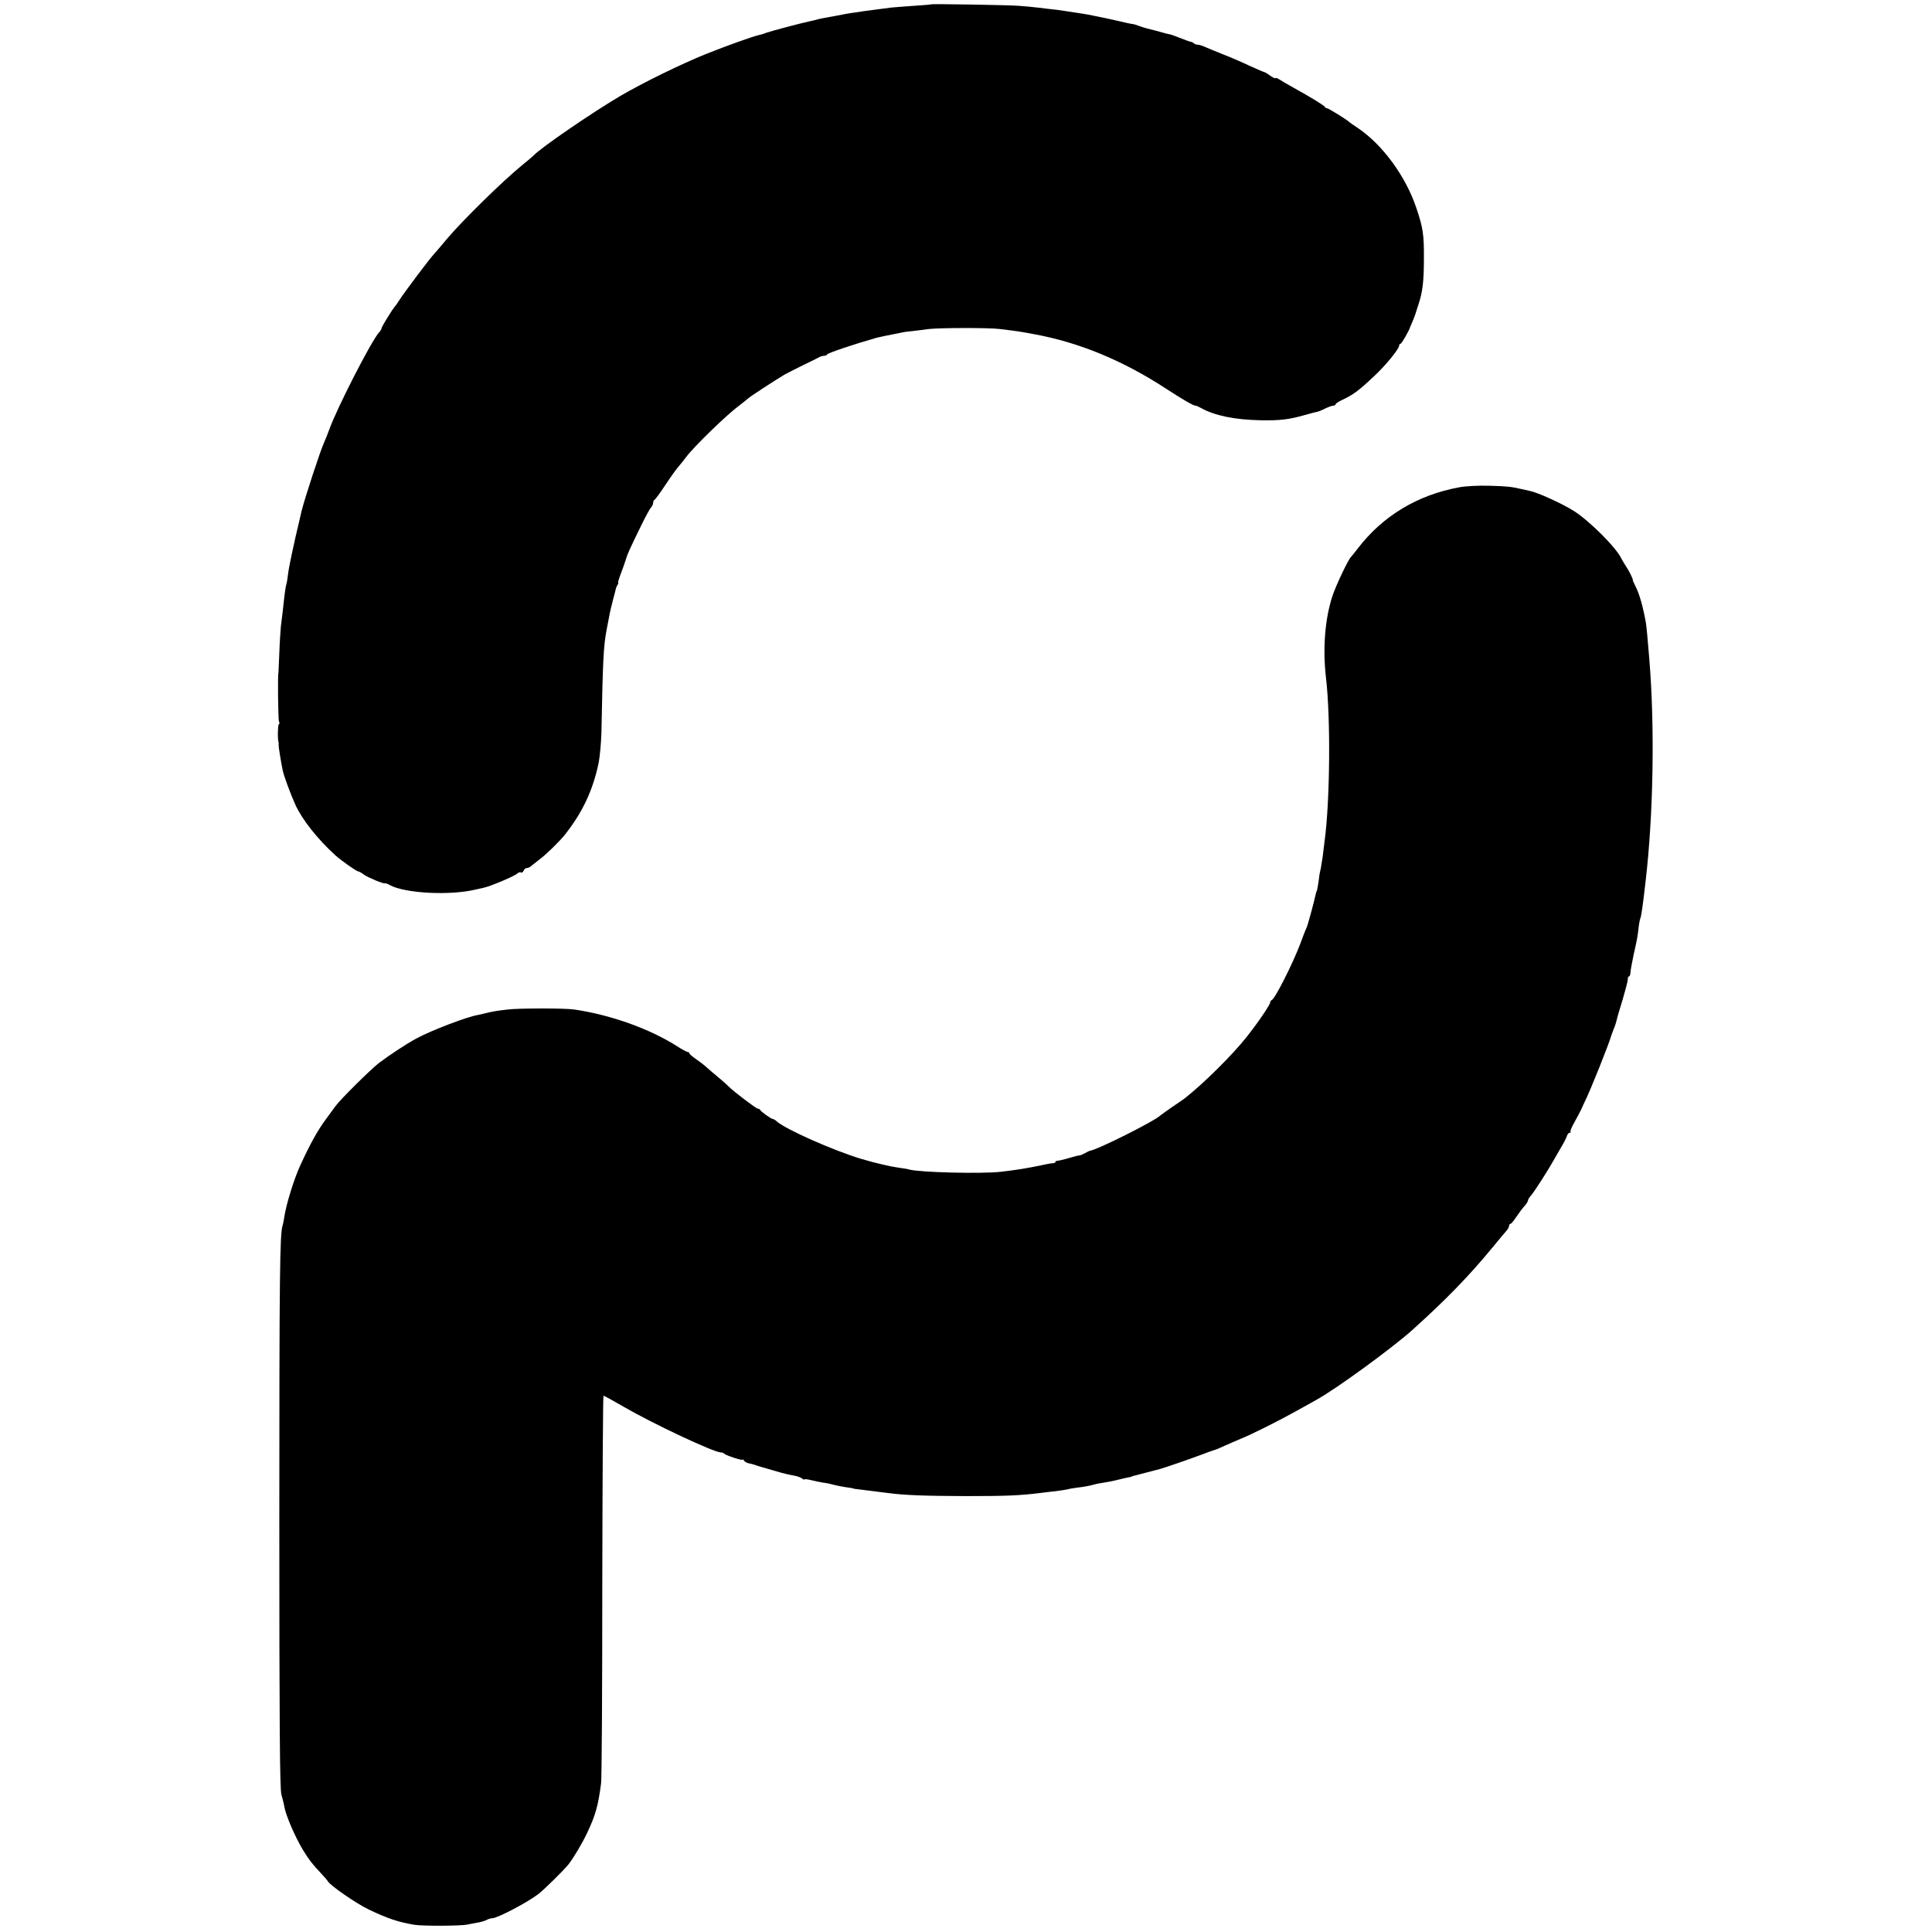
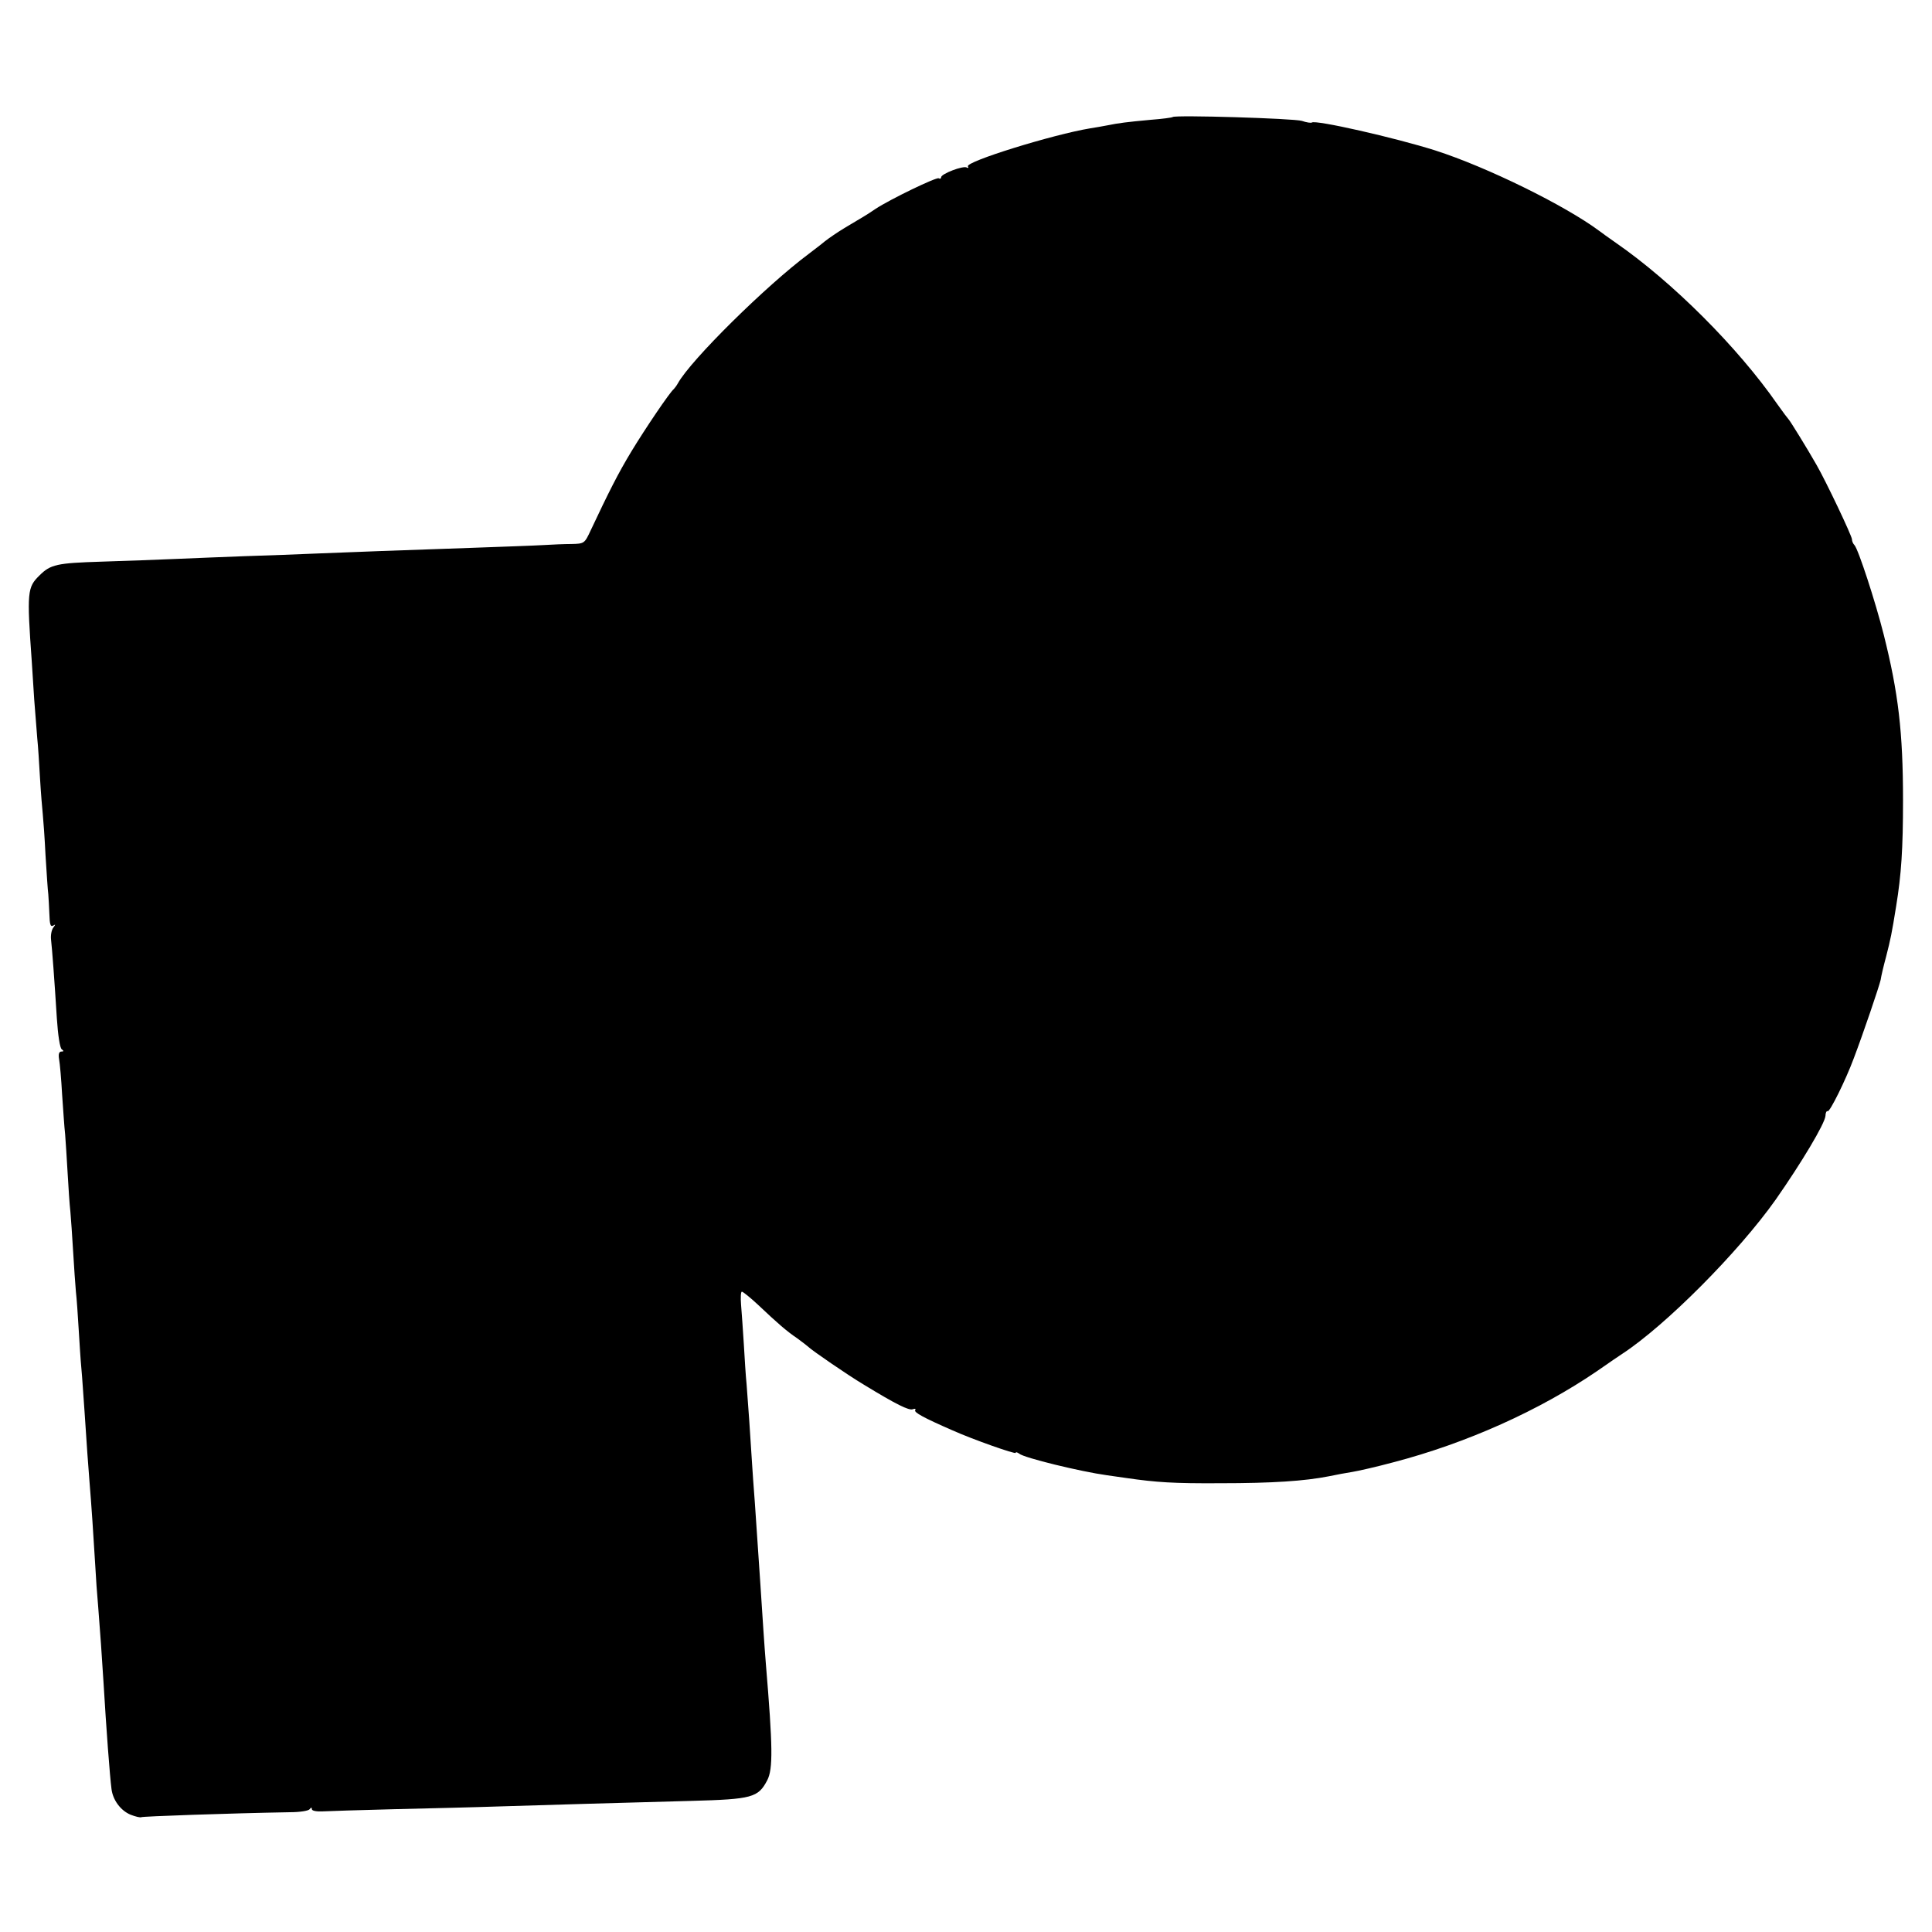
- <svg xmlns="http://www.w3.org/2000/svg" version="1.0" width="1124pt" height="1124pt" viewBox="0 0 1124 1124" preserveAspectRatio="xMidYMid meet">
-   <g transform="translate(0,1124) scale(0.1,-0.1)" fill="#000000" stroke="none">
-     <path d="M5418 11215 c-2 -2 -48 -5 -103 -9 -55 -4 -113 -8 -130 -10 -31 -4 -125 -16 -160 -21 -74 -11 -103 -15 -125 -20 -22 -4 -61 -12 -113 -21 -10 -2 -26 -5 -35 -8 -9 -3 -28 -7 -42 -10 -48 -10 -225 -57 -250 -66 -14 -6 -34 -12 -45 -14 -36 -8 -187 -62 -310 -111 -143 -58 -362 -165 -494 -242 -162 -95 -467 -304 -506 -347 -6 -6 -35 -31 -65 -55 -112 -91 -348 -322 -440 -431 -30 -36 -61 -73 -70 -82 -34 -37 -177 -228 -206 -273 -10 -16 -21 -32 -24 -35 -13 -12 -80 -121 -80 -129 0 -5 -6 -16 -13 -23 -42 -42 -247 -442 -293 -571 -7 -20 -20 -52 -28 -70 -23 -50 -115 -332 -132 -402 -1 -5 -5 -21 -8 -35 -40 -167 -66 -293 -70 -329 -3 -24 -7 -51 -10 -60 -5 -16 -10 -53 -21 -156 -3 -27 -8 -68 -11 -90 -2 -22 -7 -92 -9 -155 -3 -63 -5 -115 -5 -115 -5 0 -2 -274 3 -282 4 -7 4 -14 -1 -17 -6 -4 -8 -89 -1 -106 1 -3 1 -9 0 -13 -1 -8 12 -92 24 -150 7 -33 44 -133 73 -198 40 -88 129 -200 233 -295 37 -33 124 -94 134 -94 4 0 19 -8 33 -19 27 -18 113 -54 122 -50 3 1 16 -3 29 -11 91 -48 350 -61 499 -25 12 3 32 7 45 10 39 8 181 68 195 82 8 7 18 11 23 7 5 -3 12 2 15 10 3 9 12 16 19 16 8 0 20 6 27 13 7 6 31 25 53 42 35 26 111 101 140 137 104 131 165 261 198 421 7 37 14 115 16 174 8 423 12 503 30 598 18 97 20 107 36 170 9 33 17 65 18 70 1 6 6 16 10 23 5 6 6 12 3 12 -2 0 5 24 16 53 11 28 24 65 29 82 10 34 24 64 88 195 25 52 52 101 59 108 6 7 12 19 12 27 0 7 3 15 8 17 4 2 33 41 64 88 31 47 65 94 75 105 10 11 30 36 44 55 48 64 240 250 314 304 22 17 42 33 45 36 7 9 169 114 215 141 22 12 72 37 110 56 39 18 78 38 87 43 10 6 24 10 32 10 8 0 16 3 18 8 4 8 148 57 288 97 3 1 23 5 45 10 22 4 49 10 60 12 11 2 29 6 40 8 11 3 40 7 65 9 25 3 68 8 95 12 65 7 345 8 410 0 99 -12 121 -15 200 -30 264 -48 519 -154 770 -318 97 -63 159 -99 170 -98 3 1 18 -6 33 -14 78 -44 197 -68 344 -71 117 -2 167 4 265 32 29 8 58 16 65 17 7 1 28 9 47 19 19 9 40 17 48 17 7 0 13 3 13 8 0 4 17 15 38 25 64 30 96 53 190 142 65 61 142 155 142 175 0 5 4 10 8 10 6 0 51 77 57 100 1 3 8 19 15 35 7 17 14 35 15 40 2 6 10 31 18 56 23 69 31 131 31 264 1 140 -5 180 -44 295 -61 183 -196 368 -340 465 -25 16 -47 32 -50 35 -13 13 -121 80 -129 80 -5 0 -11 3 -13 8 -3 8 -92 62 -183 112 -33 18 -70 40 -82 48 -13 8 -23 11 -23 7 0 -3 -13 3 -29 14 -16 12 -32 21 -34 21 -3 0 -43 17 -89 38 -46 22 -114 51 -153 66 -38 15 -84 34 -102 42 -17 8 -37 14 -45 14 -8 0 -18 3 -22 8 -4 4 -11 7 -14 8 -4 0 -16 4 -27 8 -64 25 -100 38 -102 37 -2 0 -8 1 -15 3 -42 12 -104 28 -117 31 -9 2 -27 8 -41 13 -14 5 -28 10 -33 11 -13 1 -50 9 -122 26 -38 8 -81 18 -95 20 -14 3 -36 7 -50 10 -14 2 -38 7 -55 9 -80 12 -122 19 -145 21 -14 1 -52 6 -85 10 -33 4 -85 9 -115 11 -61 5 -508 12 -512 9z" />
-     <path d="M8490 8405 c-242 -44 -445 -166 -590 -355 -19 -25 -37 -47 -40 -50 -16 -14 -91 -173 -109 -230 -43 -133 -56 -303 -37 -470 28 -235 24 -721 -8 -955 -3 -22 -8 -62 -11 -90 -4 -27 -9 -58 -11 -68 -3 -10 -8 -34 -10 -55 -6 -45 -12 -77 -14 -77 -1 0 -3 -7 -5 -15 -11 -52 -47 -184 -54 -198 -5 -9 -21 -51 -36 -92 -42 -112 -147 -321 -166 -328 -5 -2 -9 -8 -9 -13 0 -14 -72 -120 -139 -204 -80 -101 -247 -267 -356 -353 -5 -4 -39 -28 -75 -52 -36 -25 -67 -47 -70 -50 -30 -31 -370 -202 -410 -205 -3 -1 -16 -7 -30 -15 -14 -7 -27 -13 -30 -12 -3 1 -30 -6 -60 -15 -30 -9 -61 -16 -67 -16 -7 0 -13 -3 -13 -7 0 -4 -6 -7 -12 -7 -7 0 -38 -5 -68 -12 -87 -18 -136 -26 -235 -38 -110 -13 -476 -4 -536 13 -9 3 -32 7 -50 9 -19 3 -45 7 -59 10 -14 3 -34 8 -45 10 -50 12 -64 15 -125 33 -160 48 -438 171 -491 218 -8 8 -19 14 -23 14 -9 0 -70 43 -74 53 -2 4 -8 7 -13 7 -10 0 -140 99 -170 129 -8 9 -37 34 -63 56 -27 22 -58 49 -70 60 -12 11 -39 31 -59 45 -20 14 -37 28 -37 33 0 4 -4 7 -10 7 -5 0 -33 15 -62 34 -159 101 -385 182 -598 213 -55 8 -318 8 -385 0 -62 -7 -88 -11 -140 -24 -16 -4 -32 -7 -35 -8 -62 -10 -272 -90 -360 -138 -60 -33 -151 -93 -215 -141 -47 -36 -221 -208 -253 -251 -12 -16 -37 -50 -55 -75 -47 -63 -92 -143 -150 -270 -36 -77 -83 -230 -93 -300 -3 -19 -7 -42 -10 -50 -16 -47 -19 -286 -19 -1705 0 -1215 3 -1570 12 -1605 7 -25 15 -56 17 -70 8 -50 63 -178 110 -255 33 -54 53 -80 104 -134 19 -20 37 -41 40 -47 17 -26 164 -128 237 -163 111 -53 171 -73 265 -89 49 -8 268 -7 308 1 17 4 46 9 63 12 18 3 40 10 50 15 10 6 25 10 33 10 29 0 203 91 267 140 32 24 150 140 176 173 30 38 84 129 111 188 47 100 62 154 79 284 4 28 7 546 7 1153 1 606 4 1102 7 1102 4 0 55 -28 115 -63 174 -101 528 -267 568 -267 7 0 16 -3 19 -7 11 -11 107 -42 107 -35 0 4 4 1 8 -5 4 -7 17 -14 27 -16 11 -2 27 -6 35 -9 12 -5 85 -26 110 -33 3 -1 23 -7 45 -13 22 -6 56 -14 75 -17 19 -3 40 -11 47 -17 7 -6 13 -8 13 -5 0 3 17 1 38 -4 20 -5 53 -12 72 -15 19 -2 43 -7 52 -10 20 -6 60 -14 98 -19 14 -2 25 -4 25 -5 0 -1 11 -3 25 -4 37 -5 140 -17 175 -22 99 -13 210 -17 450 -18 240 0 317 3 445 19 19 3 58 7 85 10 28 4 57 8 65 10 8 3 33 7 55 10 45 5 78 12 103 19 9 3 35 7 57 11 22 3 56 10 75 15 19 5 46 11 60 14 14 2 25 5 25 6 0 1 7 3 15 5 19 5 130 34 150 39 29 8 176 59 240 83 36 14 70 26 75 27 6 1 33 12 60 25 28 12 68 30 90 39 63 25 221 104 325 162 52 29 104 58 115 64 114 62 435 296 559 406 196 176 333 317 467 480 57 69 67 81 87 104 6 8 12 20 12 26 0 5 3 10 8 10 4 0 18 17 32 38 24 35 29 42 58 76 6 8 12 19 12 24 0 4 8 17 18 28 16 17 101 150 128 199 6 11 25 43 41 71 17 28 34 61 38 72 3 12 11 22 17 22 6 0 9 3 5 6 -3 3 7 27 21 52 15 26 33 61 41 77 7 17 17 37 21 46 32 63 142 339 154 384 2 6 8 22 14 38 7 15 14 38 17 50 2 12 18 66 35 121 16 54 30 107 30 117 0 11 3 19 8 19 4 0 7 10 8 23 0 12 9 58 18 102 21 92 25 116 30 167 3 21 7 41 9 45 5 9 14 68 31 218 45 385 54 901 21 1295 -10 123 -16 186 -20 210 -17 93 -37 163 -58 205 -11 22 -19 40 -18 40 5 0 -20 52 -39 80 -11 17 -23 37 -27 45 -28 62 -182 216 -273 275 -65 42 -213 110 -260 119 -14 3 -36 8 -50 11 -55 13 -79 16 -185 19 -60 2 -139 -2 -175 -9z" />
+ <svg xmlns="http://www.w3.org/2000/svg" version="1.0" width="700pt" height="700pt" viewBox="0 0 700 700" preserveAspectRatio="xMidYMid meet">
+   <g transform="translate(0,700) scale(0.1,-0.1)" fill="#000000" stroke="none">
+     <path d="M4249 6576 c-2 -2 -38 -7 -79 -10 -87 -8 -118 -12 -157 -20 -15 -3 -44 -8 -63 -11 -134 -22 -454 -121 -443 -138 3 -5 2 -7 -4 -4 -13 8 -93 -23 -93 -35 0 -5 -4 -7 -9 -4 -8 5 -176 -76 -229 -111 -28 -19 -36 -24 -112 -69 -25 -15 -57 -37 -71 -48 -14 -12 -41 -32 -59 -46 -153 -114 -427 -384 -474 -469 -5 -9 -12 -18 -15 -21 -14 -11 -102 -141 -153 -225 -49 -81 -82 -147 -148 -287 -22 -47 -23 -48 -69 -49 -25 0 -72 -2 -104 -4 -33 -2 -150 -6 -260 -10 -293 -10 -396 -14 -547 -20 -74 -3 -196 -8 -270 -10 -74 -3 -187 -7 -250 -10 -63 -3 -186 -7 -273 -10 -161 -5 -184 -10 -224 -50 -44 -43 -46 -59 -28 -310 2 -27 6 -90 9 -140 4 -49 9 -112 11 -140 3 -27 7 -93 10 -145 3 -52 8 -111 10 -130 2 -19 7 -87 10 -150 4 -63 8 -126 10 -140 1 -14 3 -47 4 -73 1 -36 4 -46 13 -41 10 6 10 5 1 -7 -6 -8 -10 -27 -8 -44 4 -36 12 -141 21 -285 4 -60 11 -108 18 -112 8 -6 7 -8 -2 -8 -8 0 -11 -10 -8 -27 3 -16 8 -73 11 -128 4 -55 8 -120 11 -145 2 -25 6 -88 9 -140 3 -52 7 -115 10 -140 2 -25 7 -90 10 -145 3 -55 8 -120 10 -145 3 -25 7 -85 10 -135 3 -49 7 -115 10 -145 3 -30 7 -98 11 -150 10 -149 12 -180 18 -255 7 -84 15 -203 21 -305 2 -41 7 -111 11 -155 8 -103 12 -159 19 -270 10 -168 23 -342 29 -387 5 -40 33 -78 69 -93 18 -7 35 -11 39 -9 5 3 314 14 538 18 36 0 68 5 72 11 5 7 8 7 8 0 0 -6 17 -9 38 -8 20 1 138 5 262 8 124 3 295 7 380 10 192 6 434 13 694 20 222 6 243 12 276 75 21 41 20 120 -5 420 -6 74 -11 152 -20 290 -8 122 -12 173 -20 295 -4 55 -9 118 -10 140 -5 85 -16 242 -20 290 -3 28 -7 93 -10 145 -3 52 -8 116 -10 143 -2 26 -1 47 3 47 4 0 30 -21 58 -47 73 -69 104 -96 144 -123 19 -14 37 -28 40 -31 11 -11 138 -99 200 -136 118 -72 163 -94 177 -89 8 3 12 2 9 -3 -6 -8 31 -28 134 -73 76 -34 230 -88 230 -82 0 4 6 2 13 -3 17 -15 223 -65 317 -78 19 -3 51 -7 70 -10 110 -16 173 -20 340 -19 193 0 307 8 394 25 28 6 67 13 86 16 19 3 86 18 149 35 264 69 528 187 740 332 40 28 81 56 89 61 156 102 421 368 556 559 93 133 178 275 180 303 0 11 4 19 8 17 7 -5 65 112 94 190 35 92 93 263 98 286 2 14 11 52 20 85 16 63 20 81 36 181 19 116 25 209 25 384 0 248 -17 390 -70 601 -30 119 -92 309 -106 324 -5 5 -9 14 -9 21 0 12 -94 210 -128 269 -34 60 -96 160 -101 165 -3 3 -22 28 -41 55 -143 206 -380 443 -585 585 -27 19 -54 38 -60 43 -125 93 -408 232 -595 292 -145 46 -436 112 -447 101 -3 -2 -19 0 -36 6 -29 9 -460 22 -468 14z" />
  </g>
</svg>
